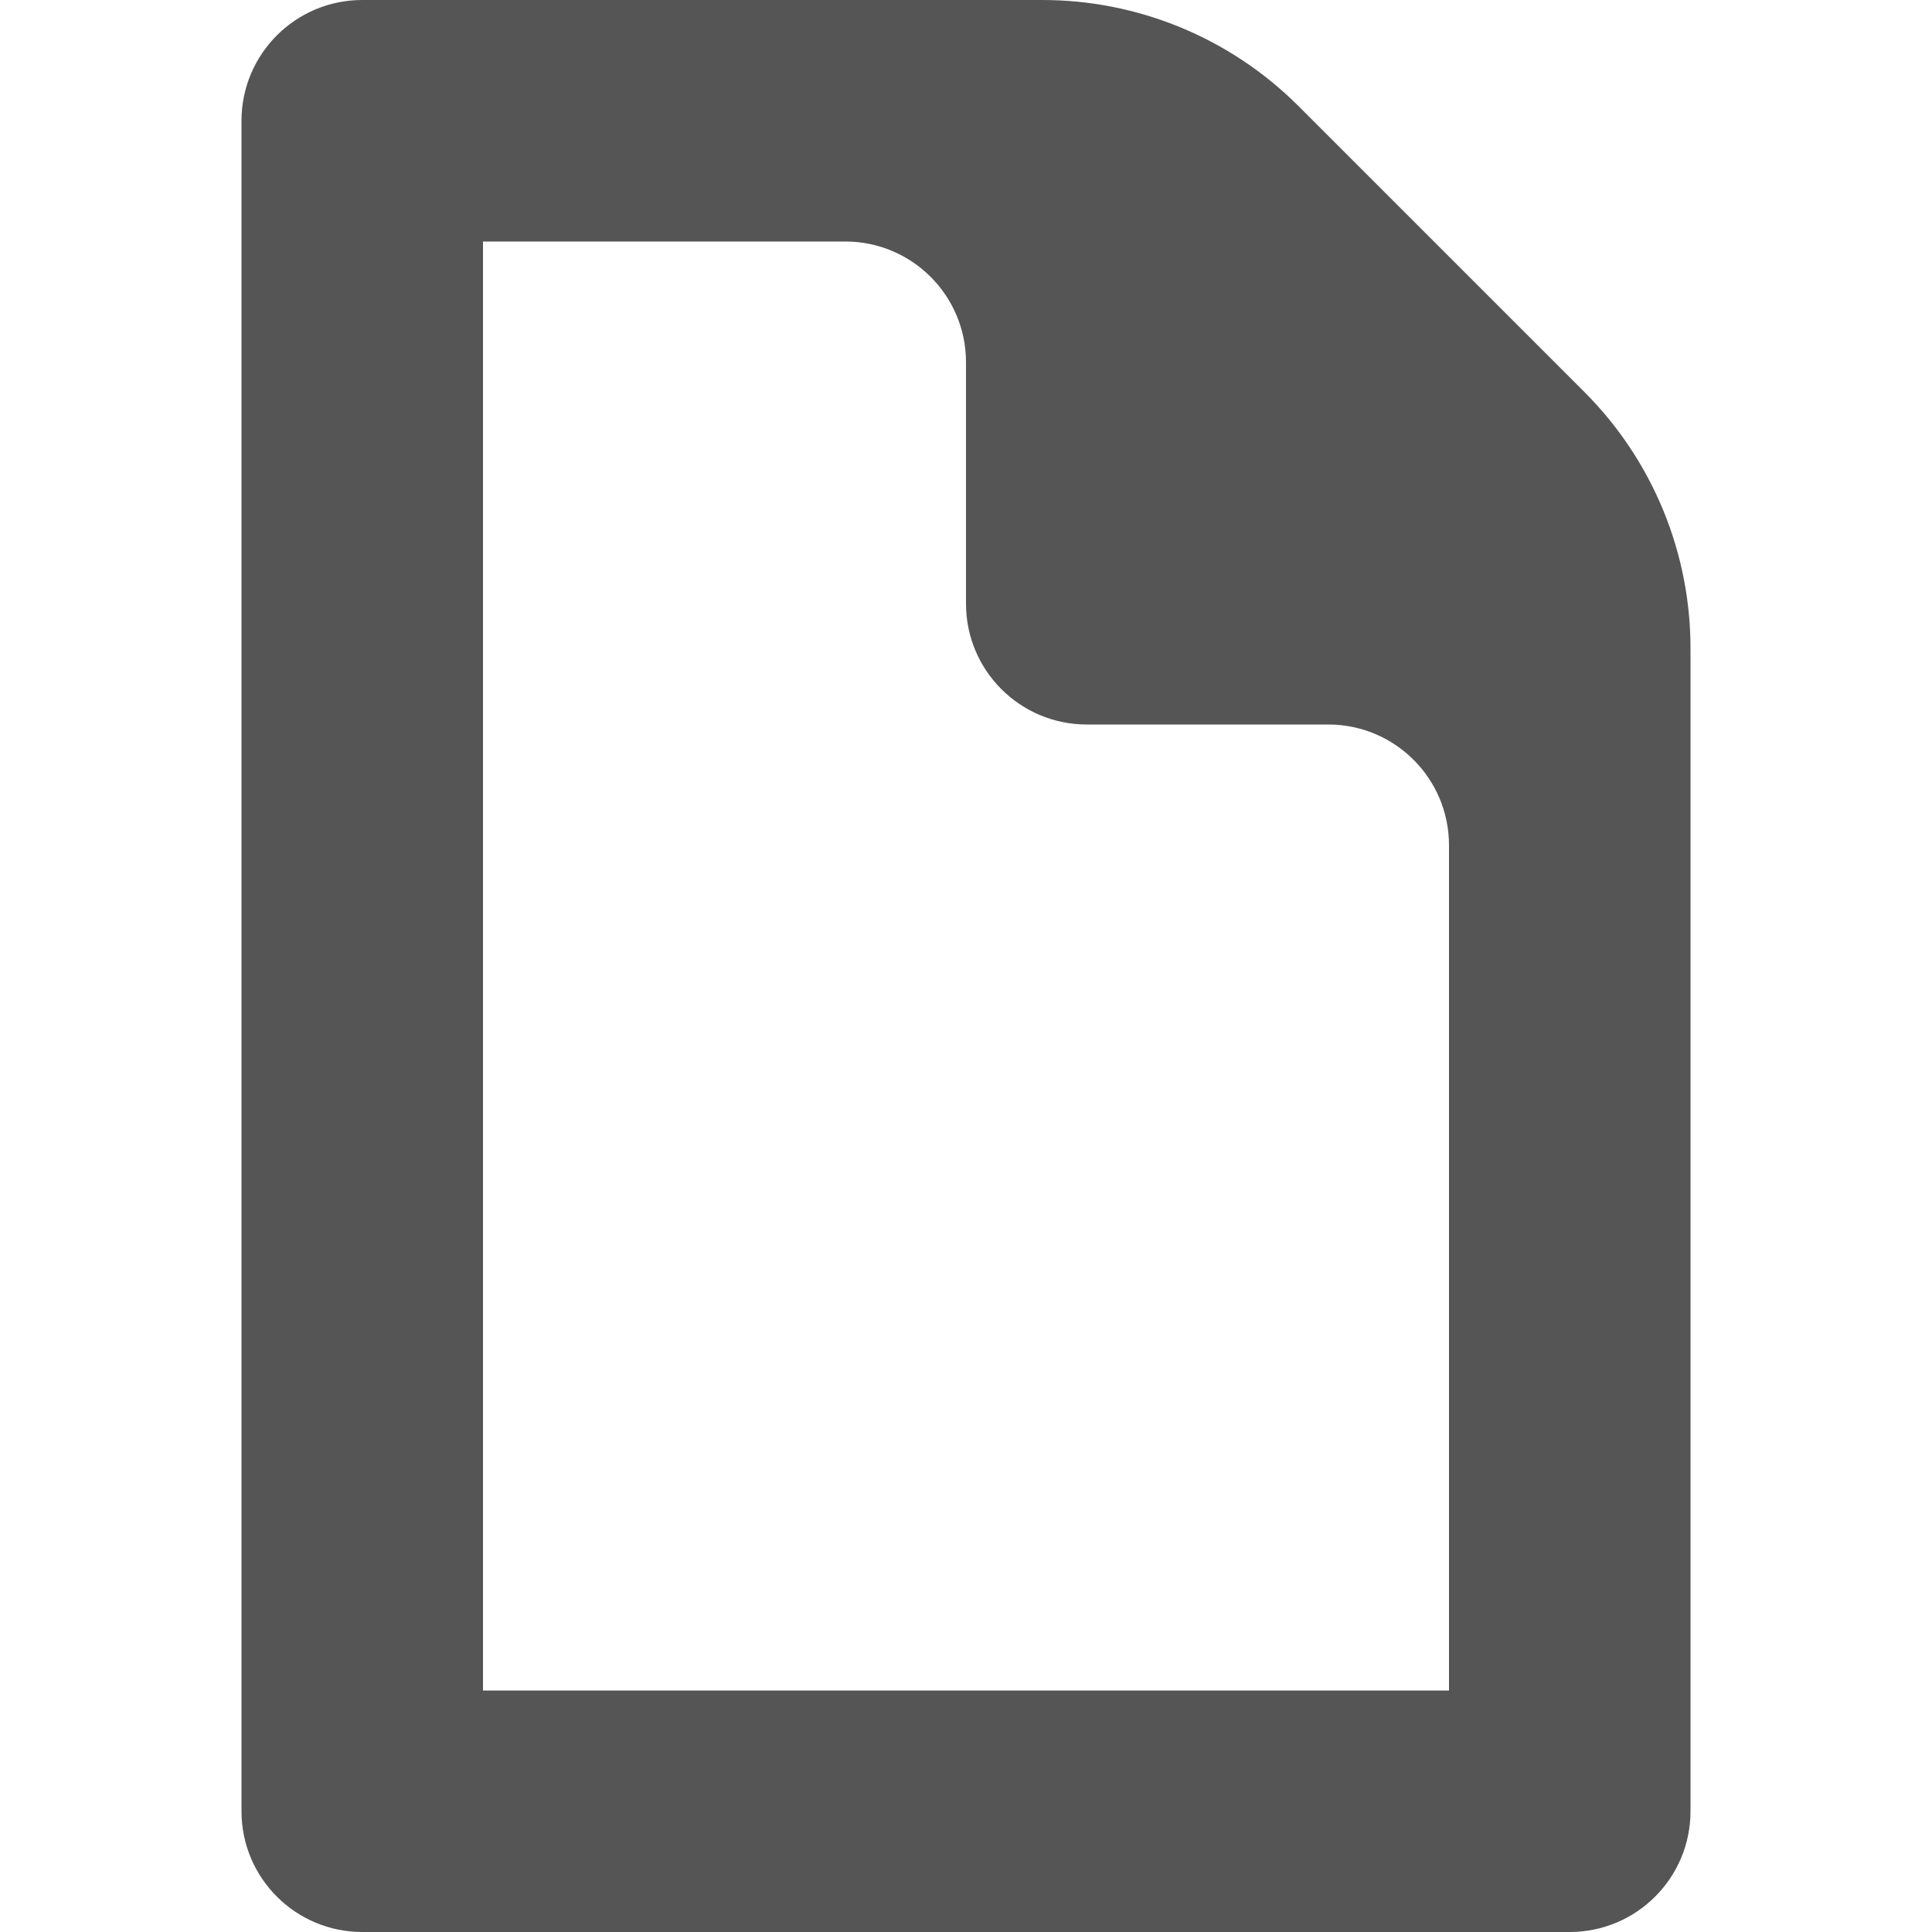
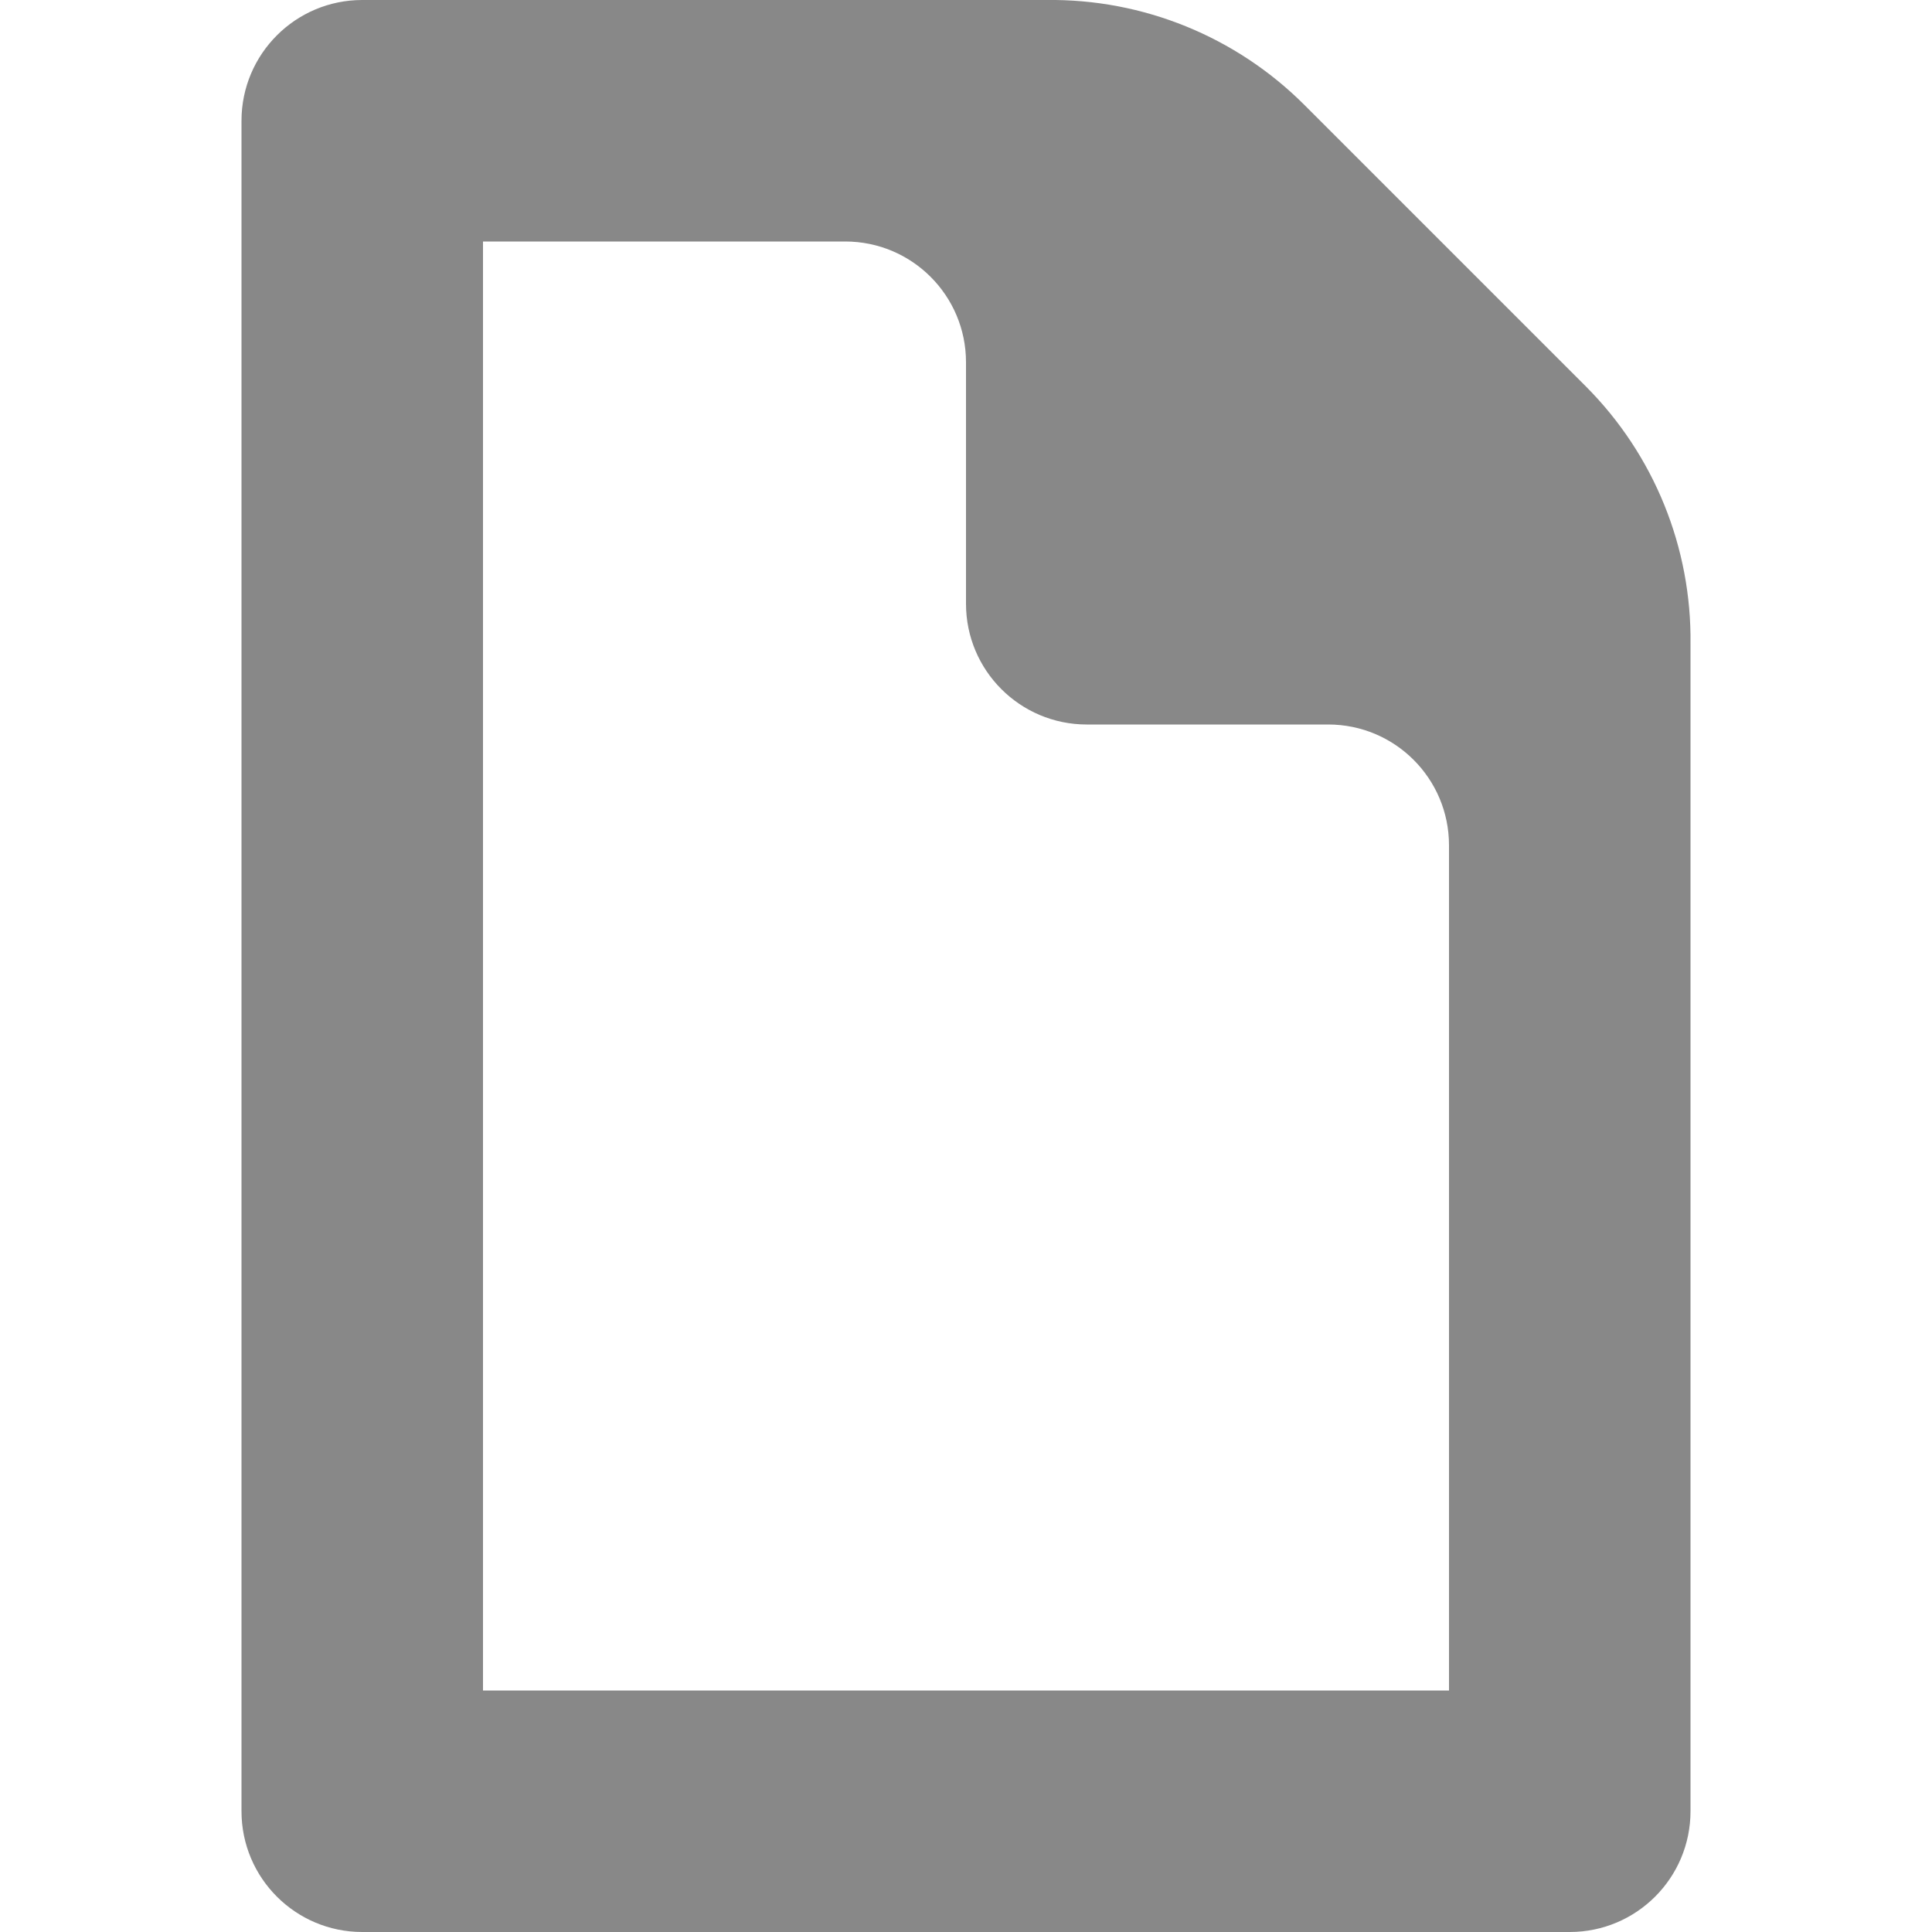
- <svg xmlns="http://www.w3.org/2000/svg" viewBox="0 0 128 128" fill="#555">
-   <path d="M105,26,86,7A24,24,0,0,0,69,0H24a8,8,0,0,0-8,8V120a8,8,0,0,0,8,8h80a8,8,0,0,0,8-8V43A24,24,0,0,0,105,26Zm-9,86H32V16H56a8,8,0,0,1,8,8V40a8,8,0,0,0,8,8H88a8,8,0,0,1,8,8Z" />
+ <svg xmlns="http://www.w3.org/2000/svg" viewBox="0 0 48 48">
+   <path d="M39.4,9.6l-7-7A8.9,8.9,0,0,0,26,0H9A3,3,0,0,0,6,3V45a3,3,0,0,0,3,3H39a3,3,0,0,0,3-3V16A8.9,8.9,0,0,0,39.4,9.6ZM36,42H12V6h9a3,3,0,0,1,3,3v6a3,3,0,0,0,3,3h6a3,3,0,0,1,3,3Z" fill="#888" />
</svg>
